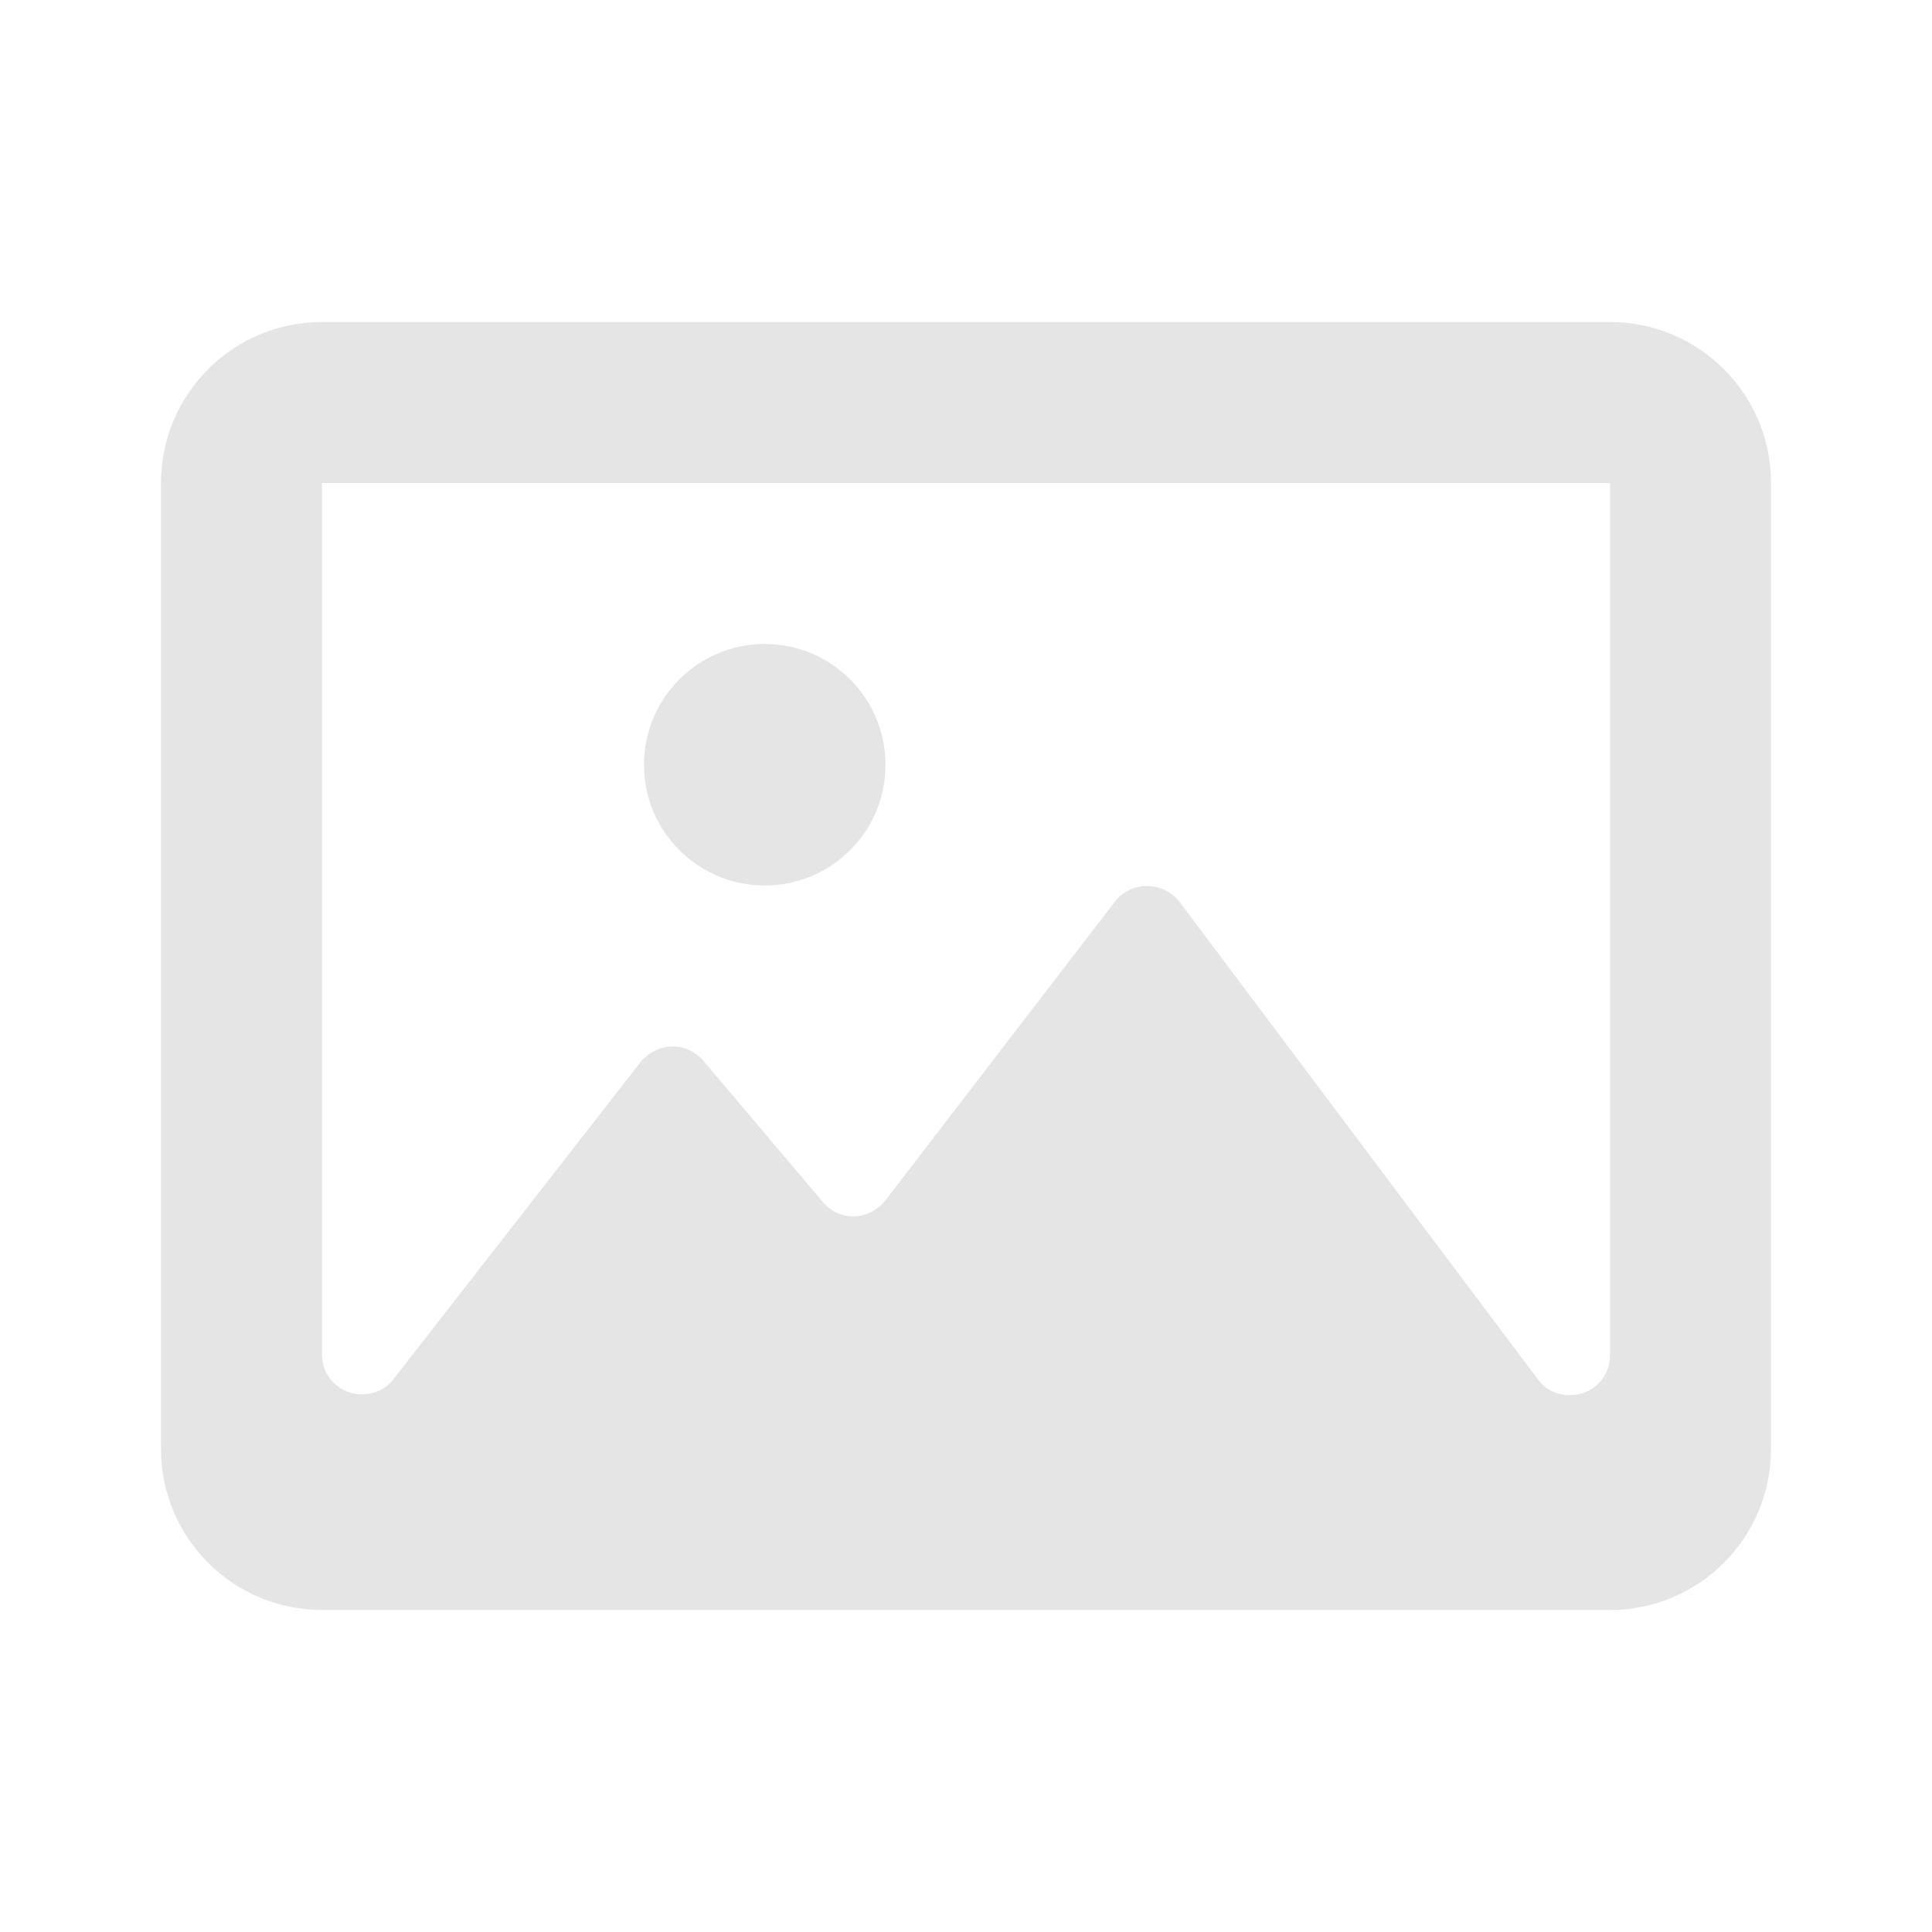
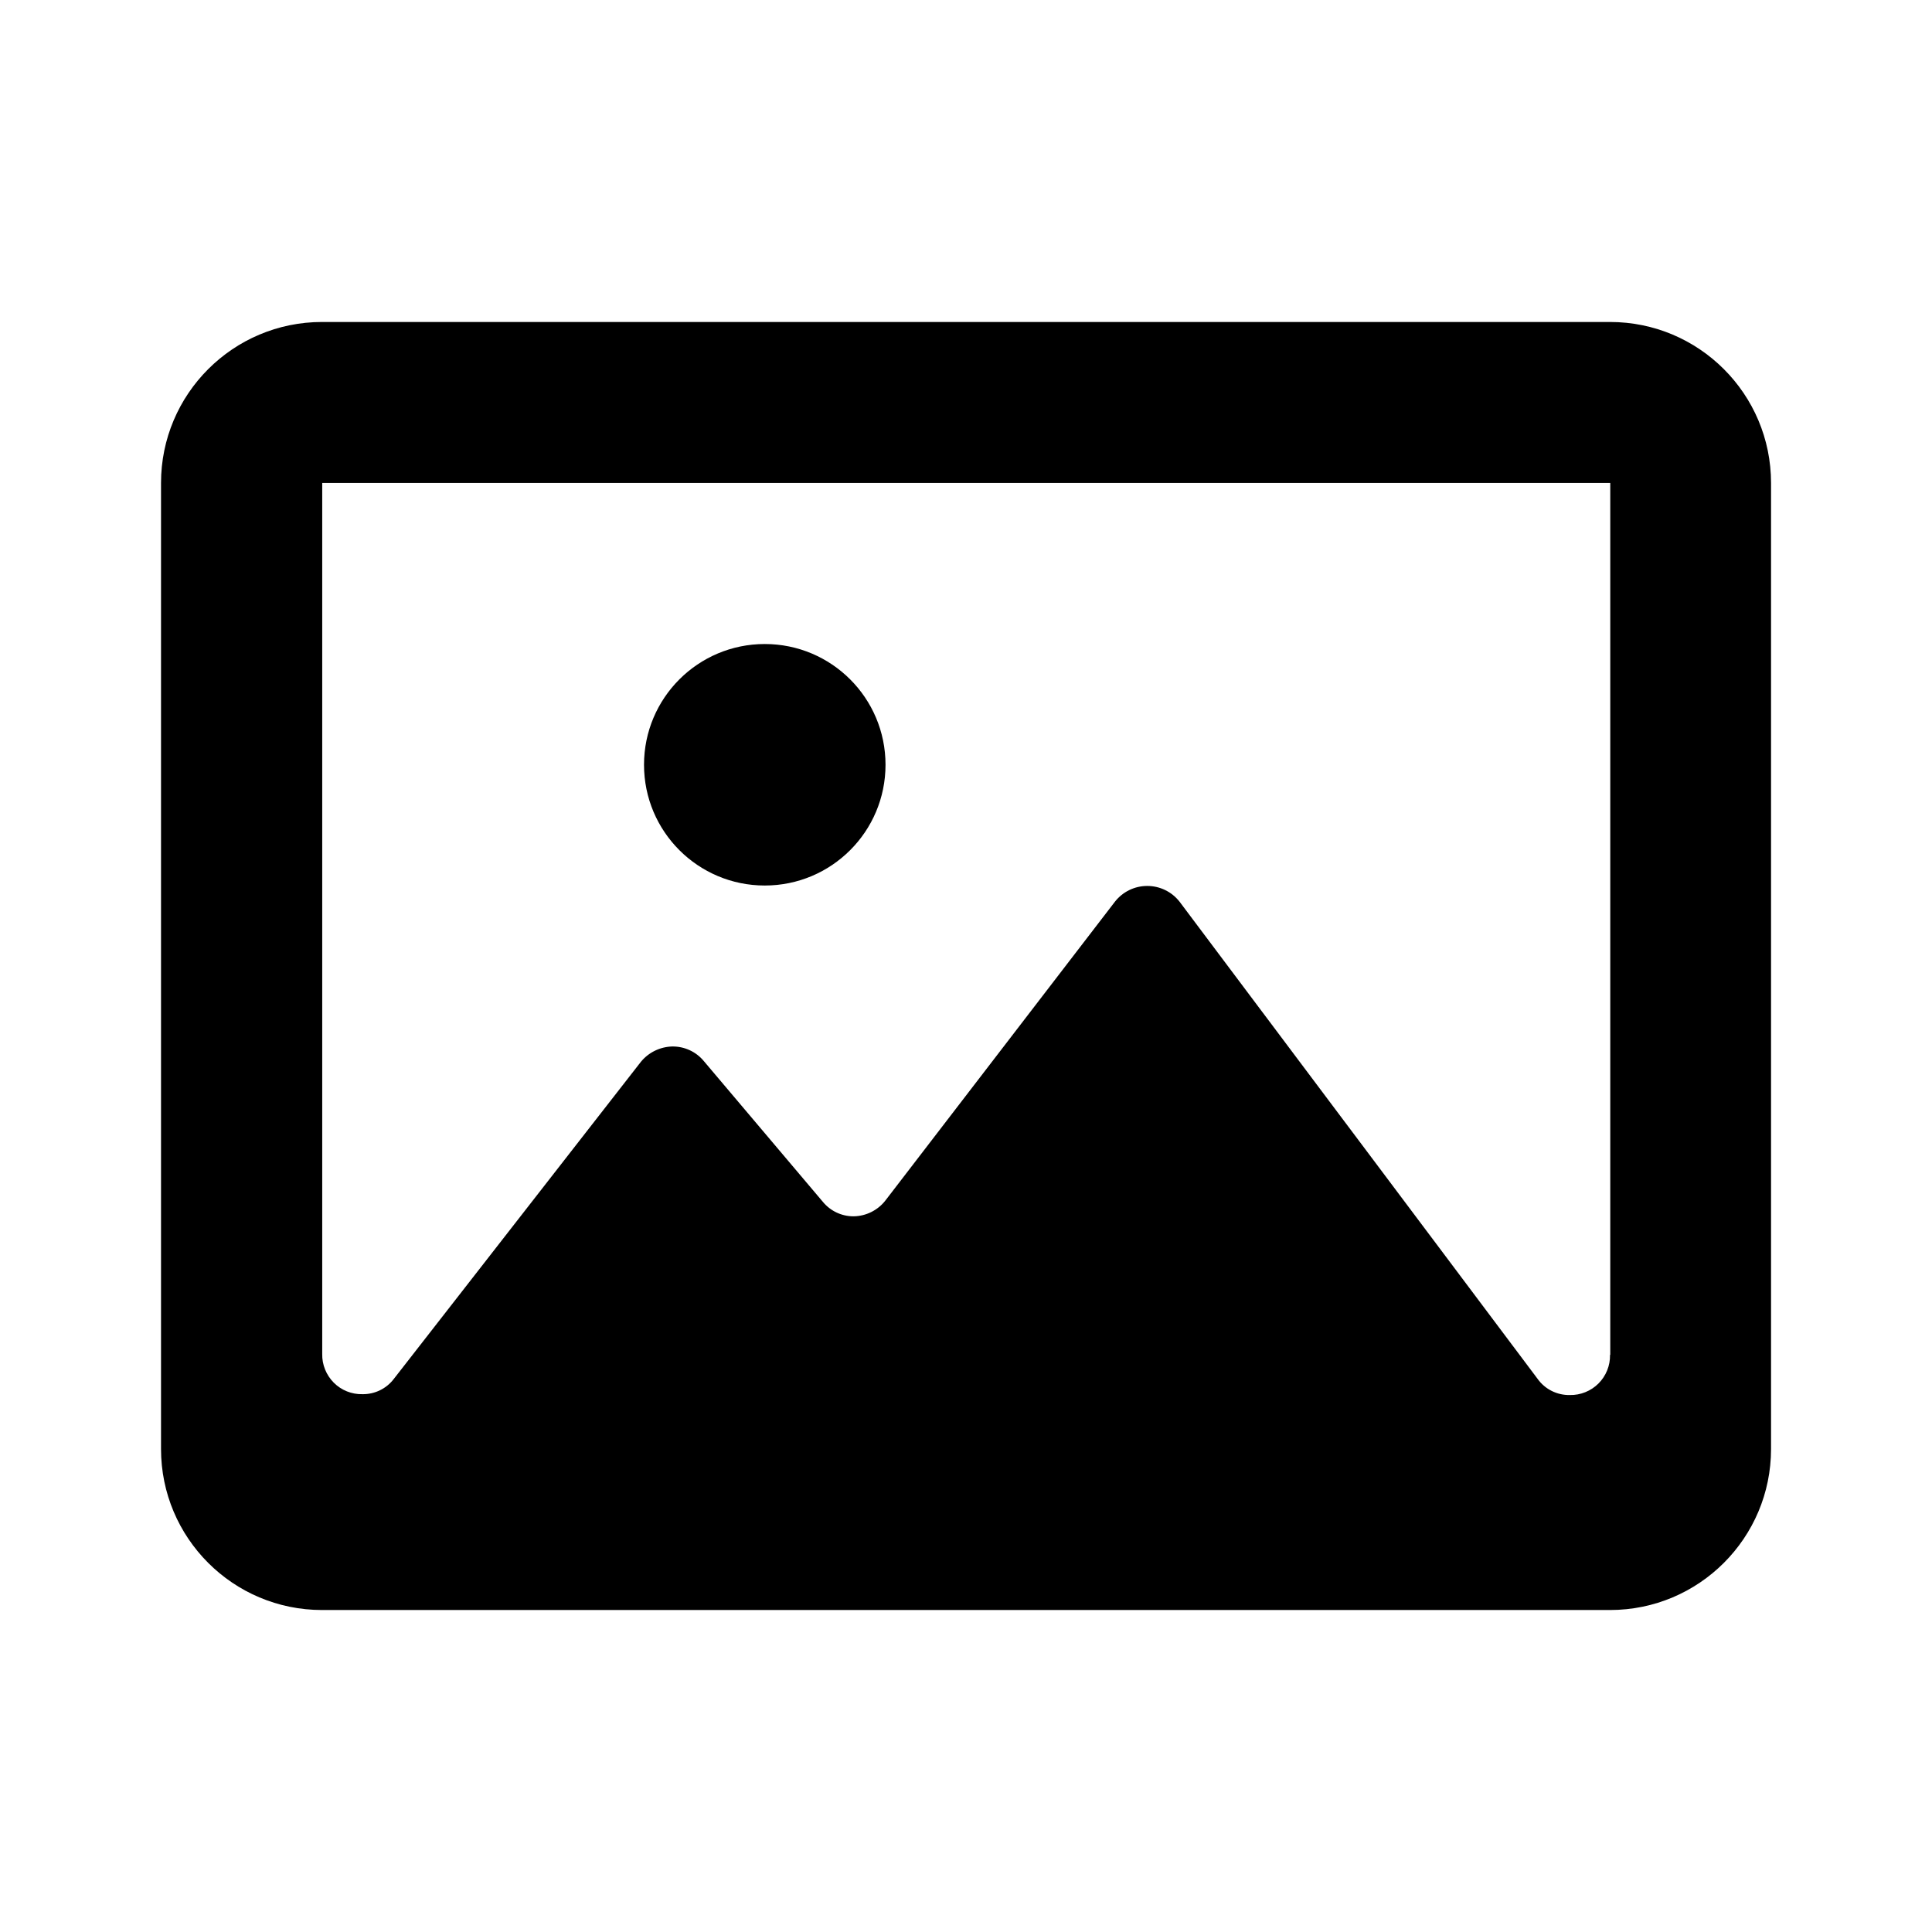
- <svg xmlns="http://www.w3.org/2000/svg" width="48px" height="48px" viewBox="0 0 48 48" version="1.1">
-   <g id="完整" stroke="none" stroke-width="1" fill="none" fill-rule="evenodd">
-     <g id="大模型/紫东太初-在线体验" transform="translate(-693, -955)" fill="#E5E5E5" fill-rule="nonzero">
-       <g id="编组-2" transform="translate(298, 955)">
-         <g id="ico-/-24-/-files-/-folder_outlined备份-3" transform="translate(395, 0)">
-           <path d="M40,8 L8,8 C5.791,8 4,9.791 4,12 L4,36 C4,38.209 5.791,40 8,40 L40,40 C42.209,40 44,38.209 44,36 L44,12 C44,9.791 42.209,8 40,8 Z M40,33.66 C40.006,33.927 39.902,34.184 39.713,34.373 C39.524,34.562 39.267,34.666 39,34.66 C38.684,34.667 38.384,34.517 38.2,34.26 L29.3,22.4 C29.107,22.155 28.812,22.013 28.5,22.013 C28.188,22.013 27.893,22.155 27.7,22.4 L22,29.82 C21.809,30.069 21.514,30.217 21.2,30.22 C20.905,30.22 20.626,30.088 20.44,29.86 L17.48,26.36 C17.287,26.129 17.001,25.997 16.7,26 C16.397,26.007 16.112,26.146 15.92,26.38 L9.78,34.26 C9.595,34.504 9.306,34.645 9,34.64 C8.733,34.646 8.476,34.542 8.287,34.353 C8.098,34.164 7.994,33.907 8,33.64 L8,12 L40,12 L40,33.66 Z M16,19 C16,17.343 17.343,16 19,16 C20.657,16 22,17.343 22,19 C22,20.657 20.657,22 19,22 C17.343,22 16,20.657 16,19 Z" id="Icon-color" />
-         </g>
-       </g>
-     </g>
-   </g>
+ <svg id="icon-modelzoo-upload" viewBox="0 0 32 32">
+   <path fill="currentColor" d="M26.667 5.333h-21.333c-1.473 0-2.667 1.194-2.667 2.667v16c0 1.473 1.194 2.667 2.667 2.667h21.333c1.473 0 2.667-1.194 2.667-2.667v-16c0-1.473-1.194-2.667-2.667-2.667zM26.667 22.44c0.004 0.178-0.066 0.35-0.191 0.475s-0.298 0.195-0.475 0.191c-0.211 0.004-0.41-0.095-0.533-0.267l-5.933-7.907c-0.129-0.163-0.325-0.258-0.533-0.258s-0.404 0.095-0.533 0.258l-3.8 4.947c-0.127 0.166-0.324 0.265-0.533 0.267-0.196 0-0.382-0.088-0.507-0.24l-1.973-2.333c-0.128-0.154-0.319-0.242-0.52-0.24-0.202 0.005-0.392 0.097-0.52 0.253l-4.093 5.253c-0.123 0.162-0.316 0.256-0.52 0.253-0.178 0.004-0.35-0.065-0.475-0.191s-0.195-0.298-0.191-0.475v-14.427h21.334v14.44zM10.667 12.667c0-1.105 0.895-2 2-2s2 0.895 2 2c0 1.105-0.895 2-2 2s-2-0.895-2-2z" />
</svg>
